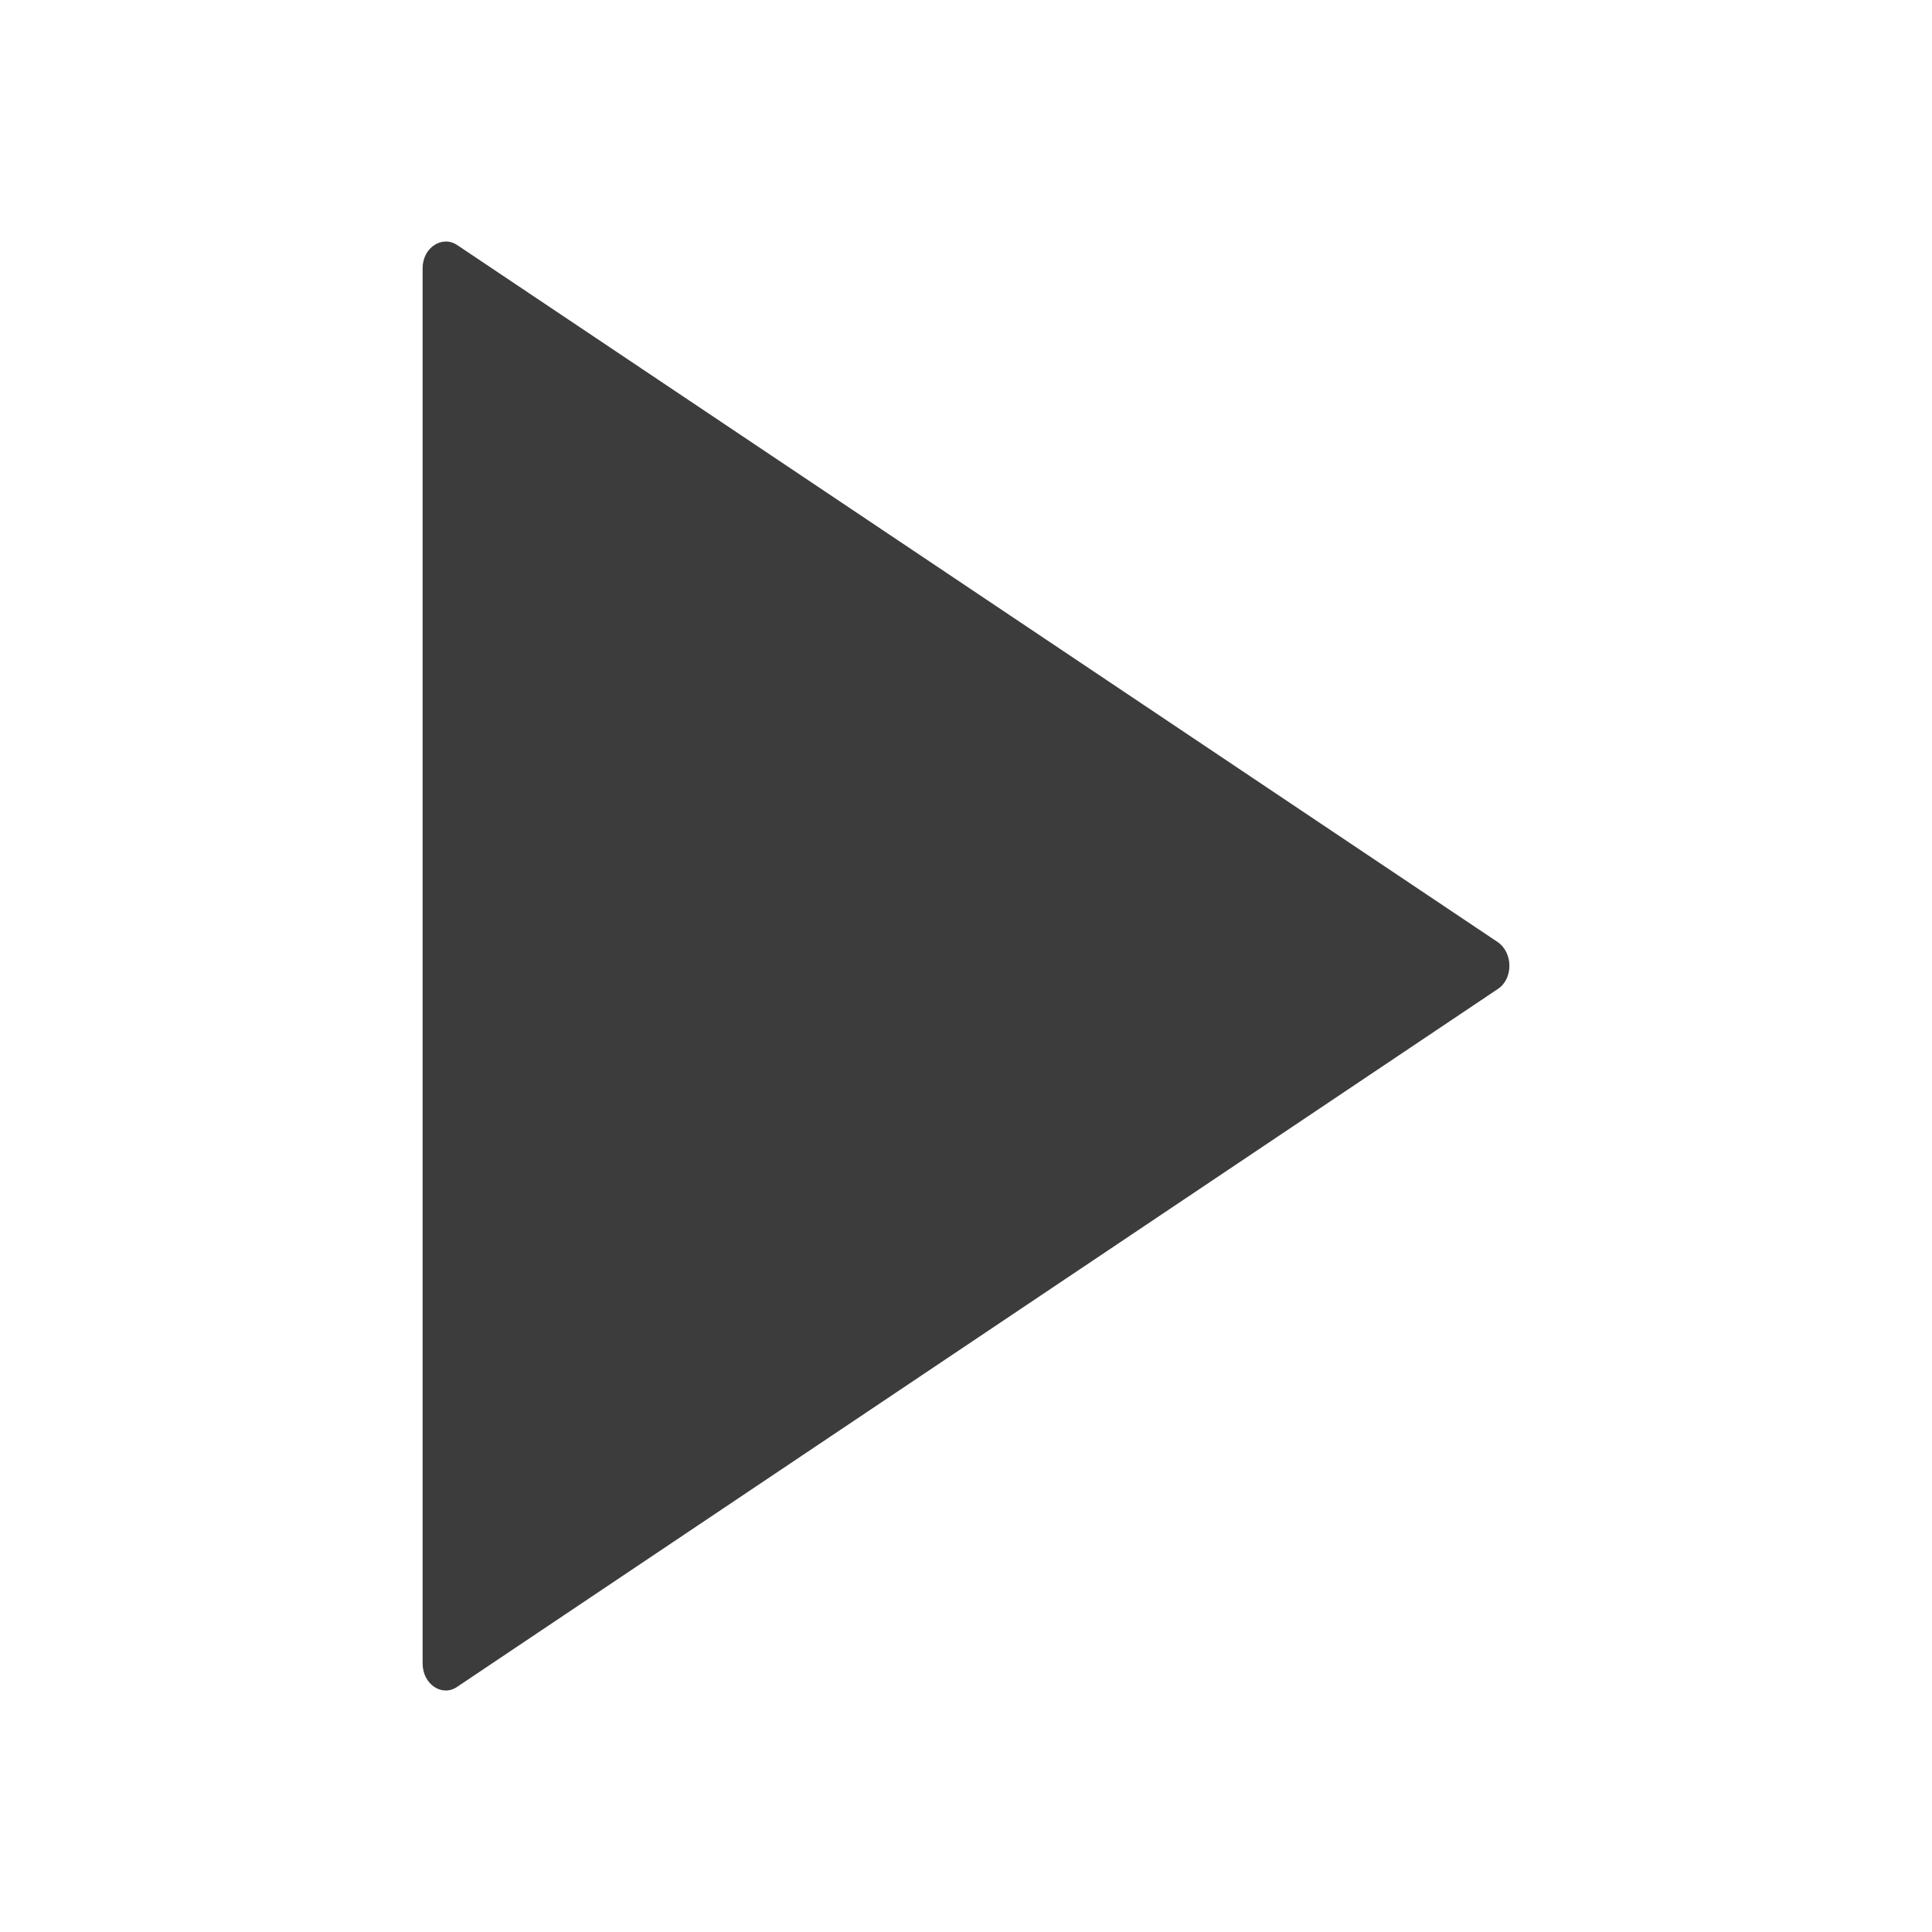
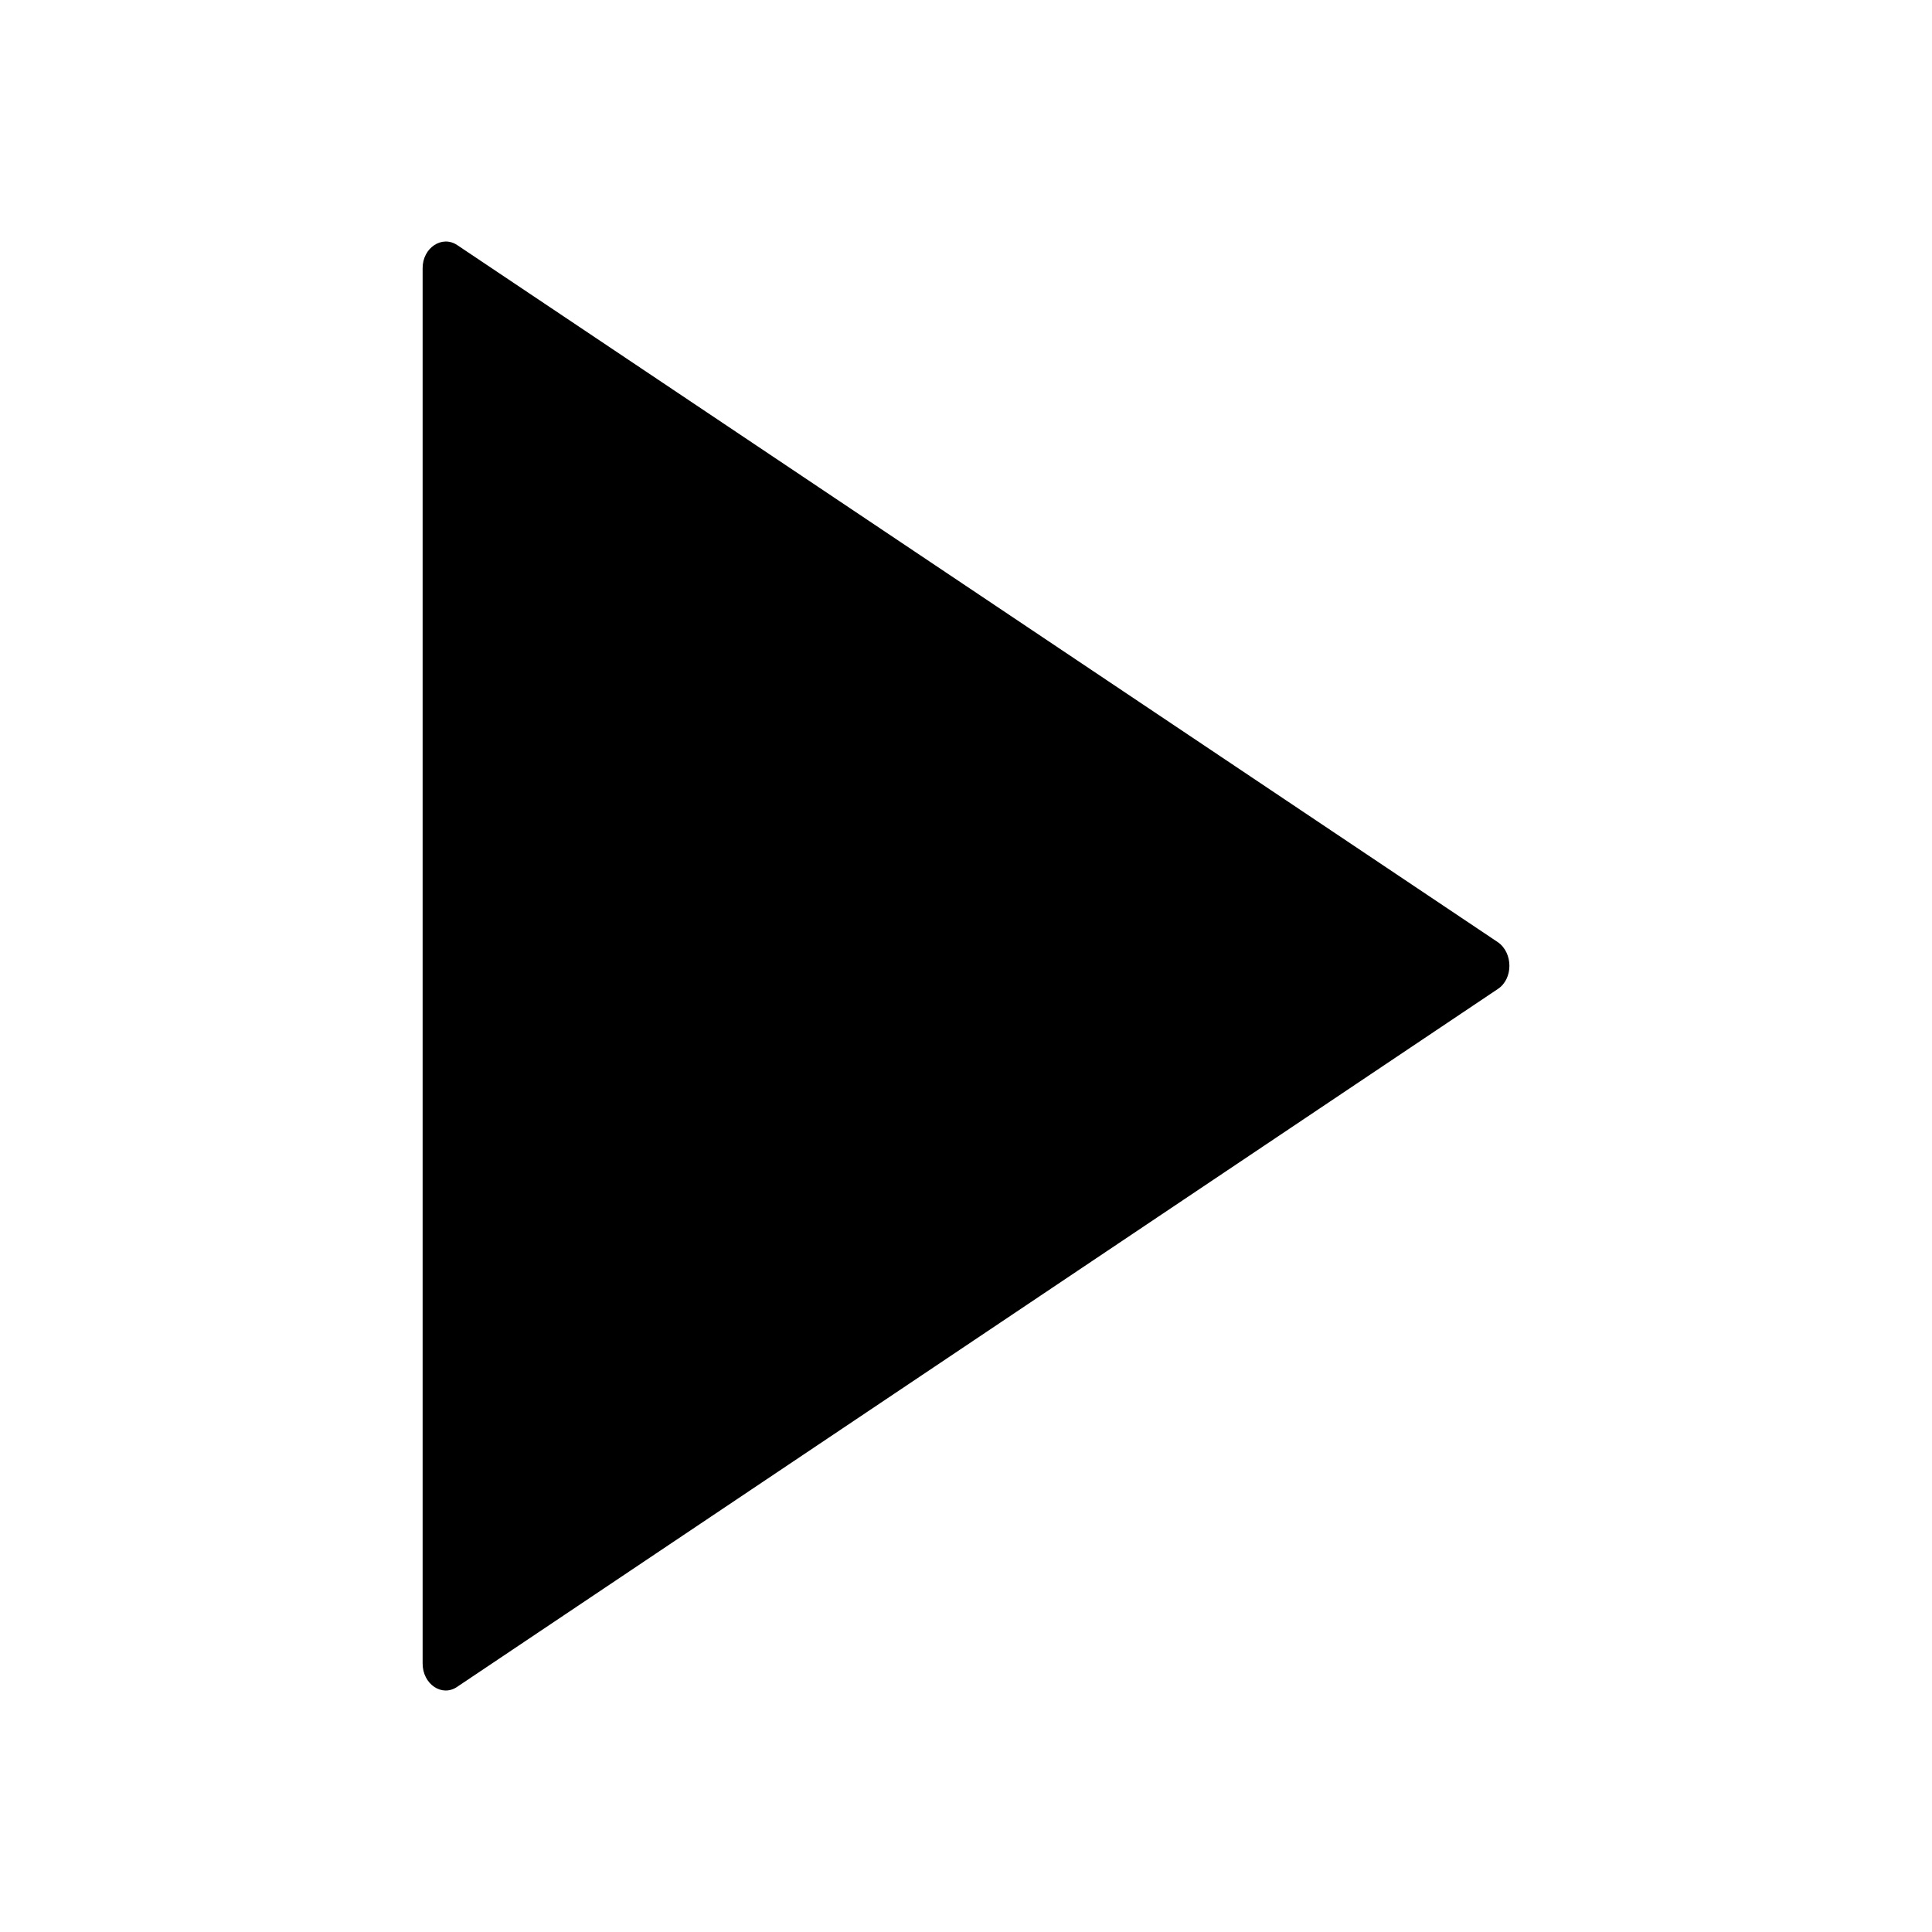
- <svg xmlns="http://www.w3.org/2000/svg" width="16" height="16" fill="none" viewBox="0 0 16 16">
-   <path fill="#3D3C3C" d="M12.405 7.803 3.787 2.03c-.126-.085-.287.022-.287.19v11.557c0 .17.16.28.287.192l8.618-5.779c.127-.084.127-.298 0-.387Z" />
+ <svg xmlns="http://www.w3.org/2000/svg" width="16" height="16" fill="currentColor" viewBox="0 0 16 16">
+   <path d="M12.405 7.803 3.787 2.03c-.126-.085-.287.022-.287.19v11.557c0 .17.16.28.287.192l8.618-5.779c.127-.084.127-.298 0-.387Z" />
</svg>
